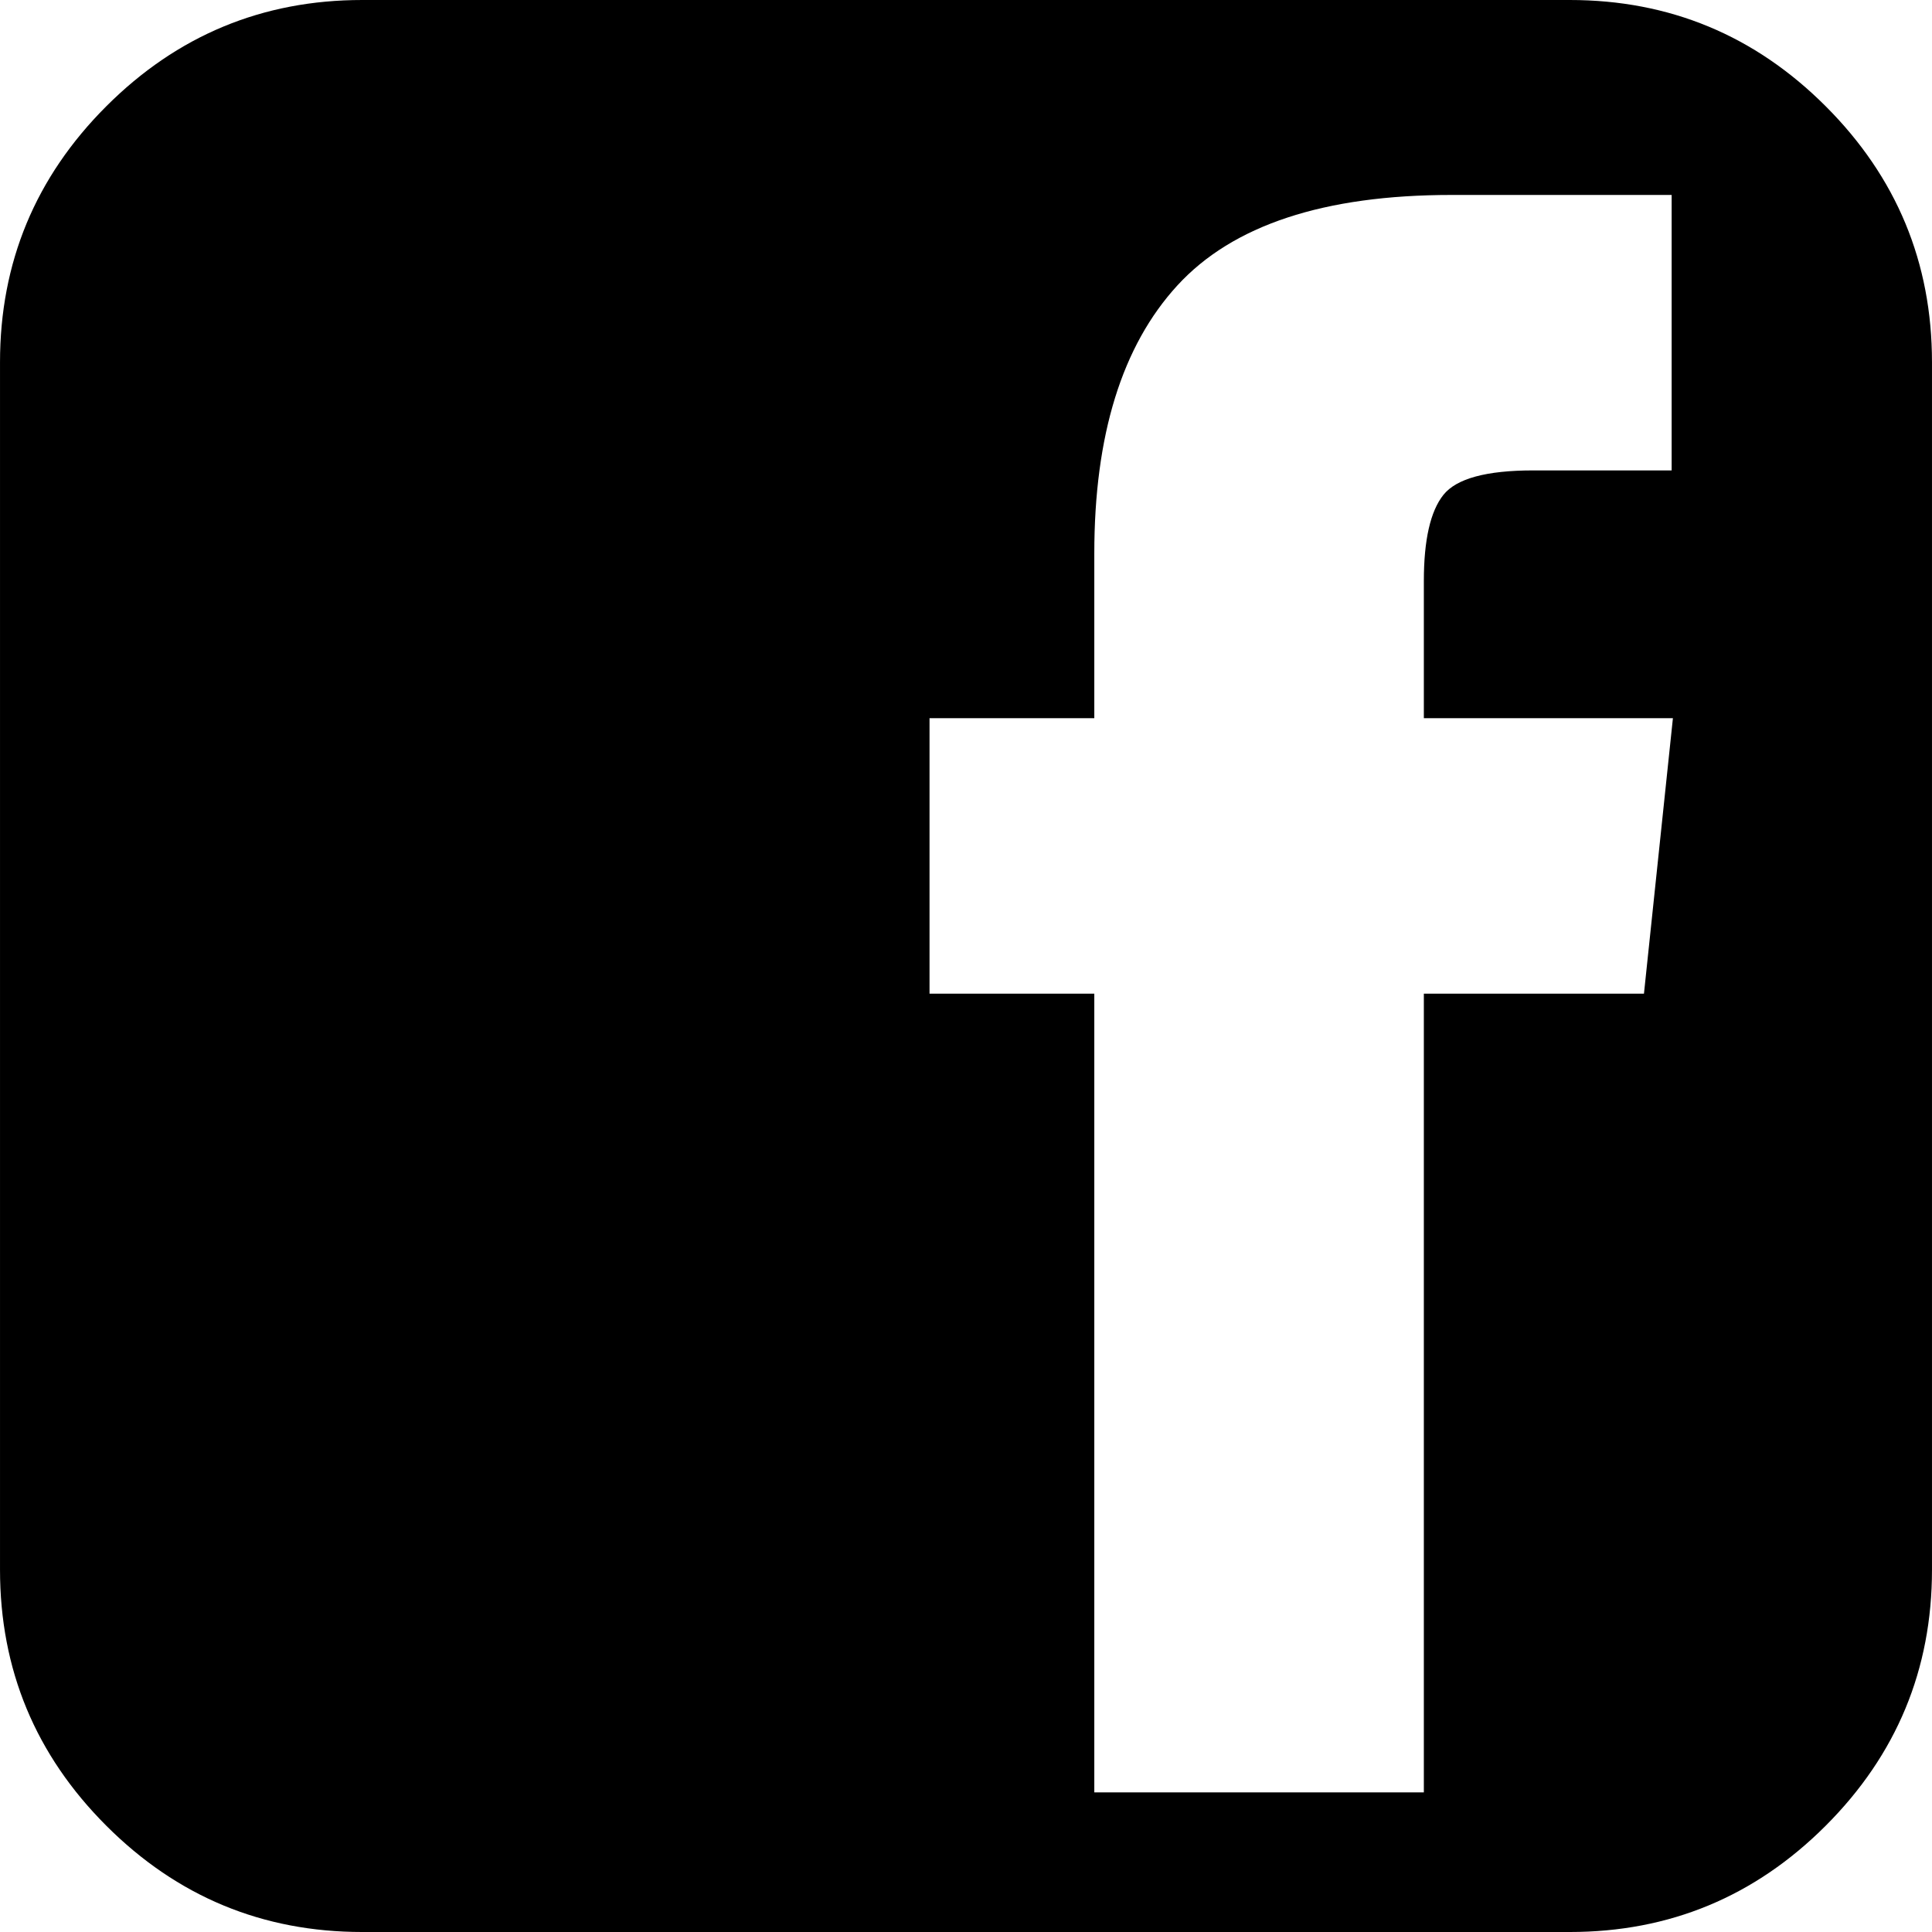
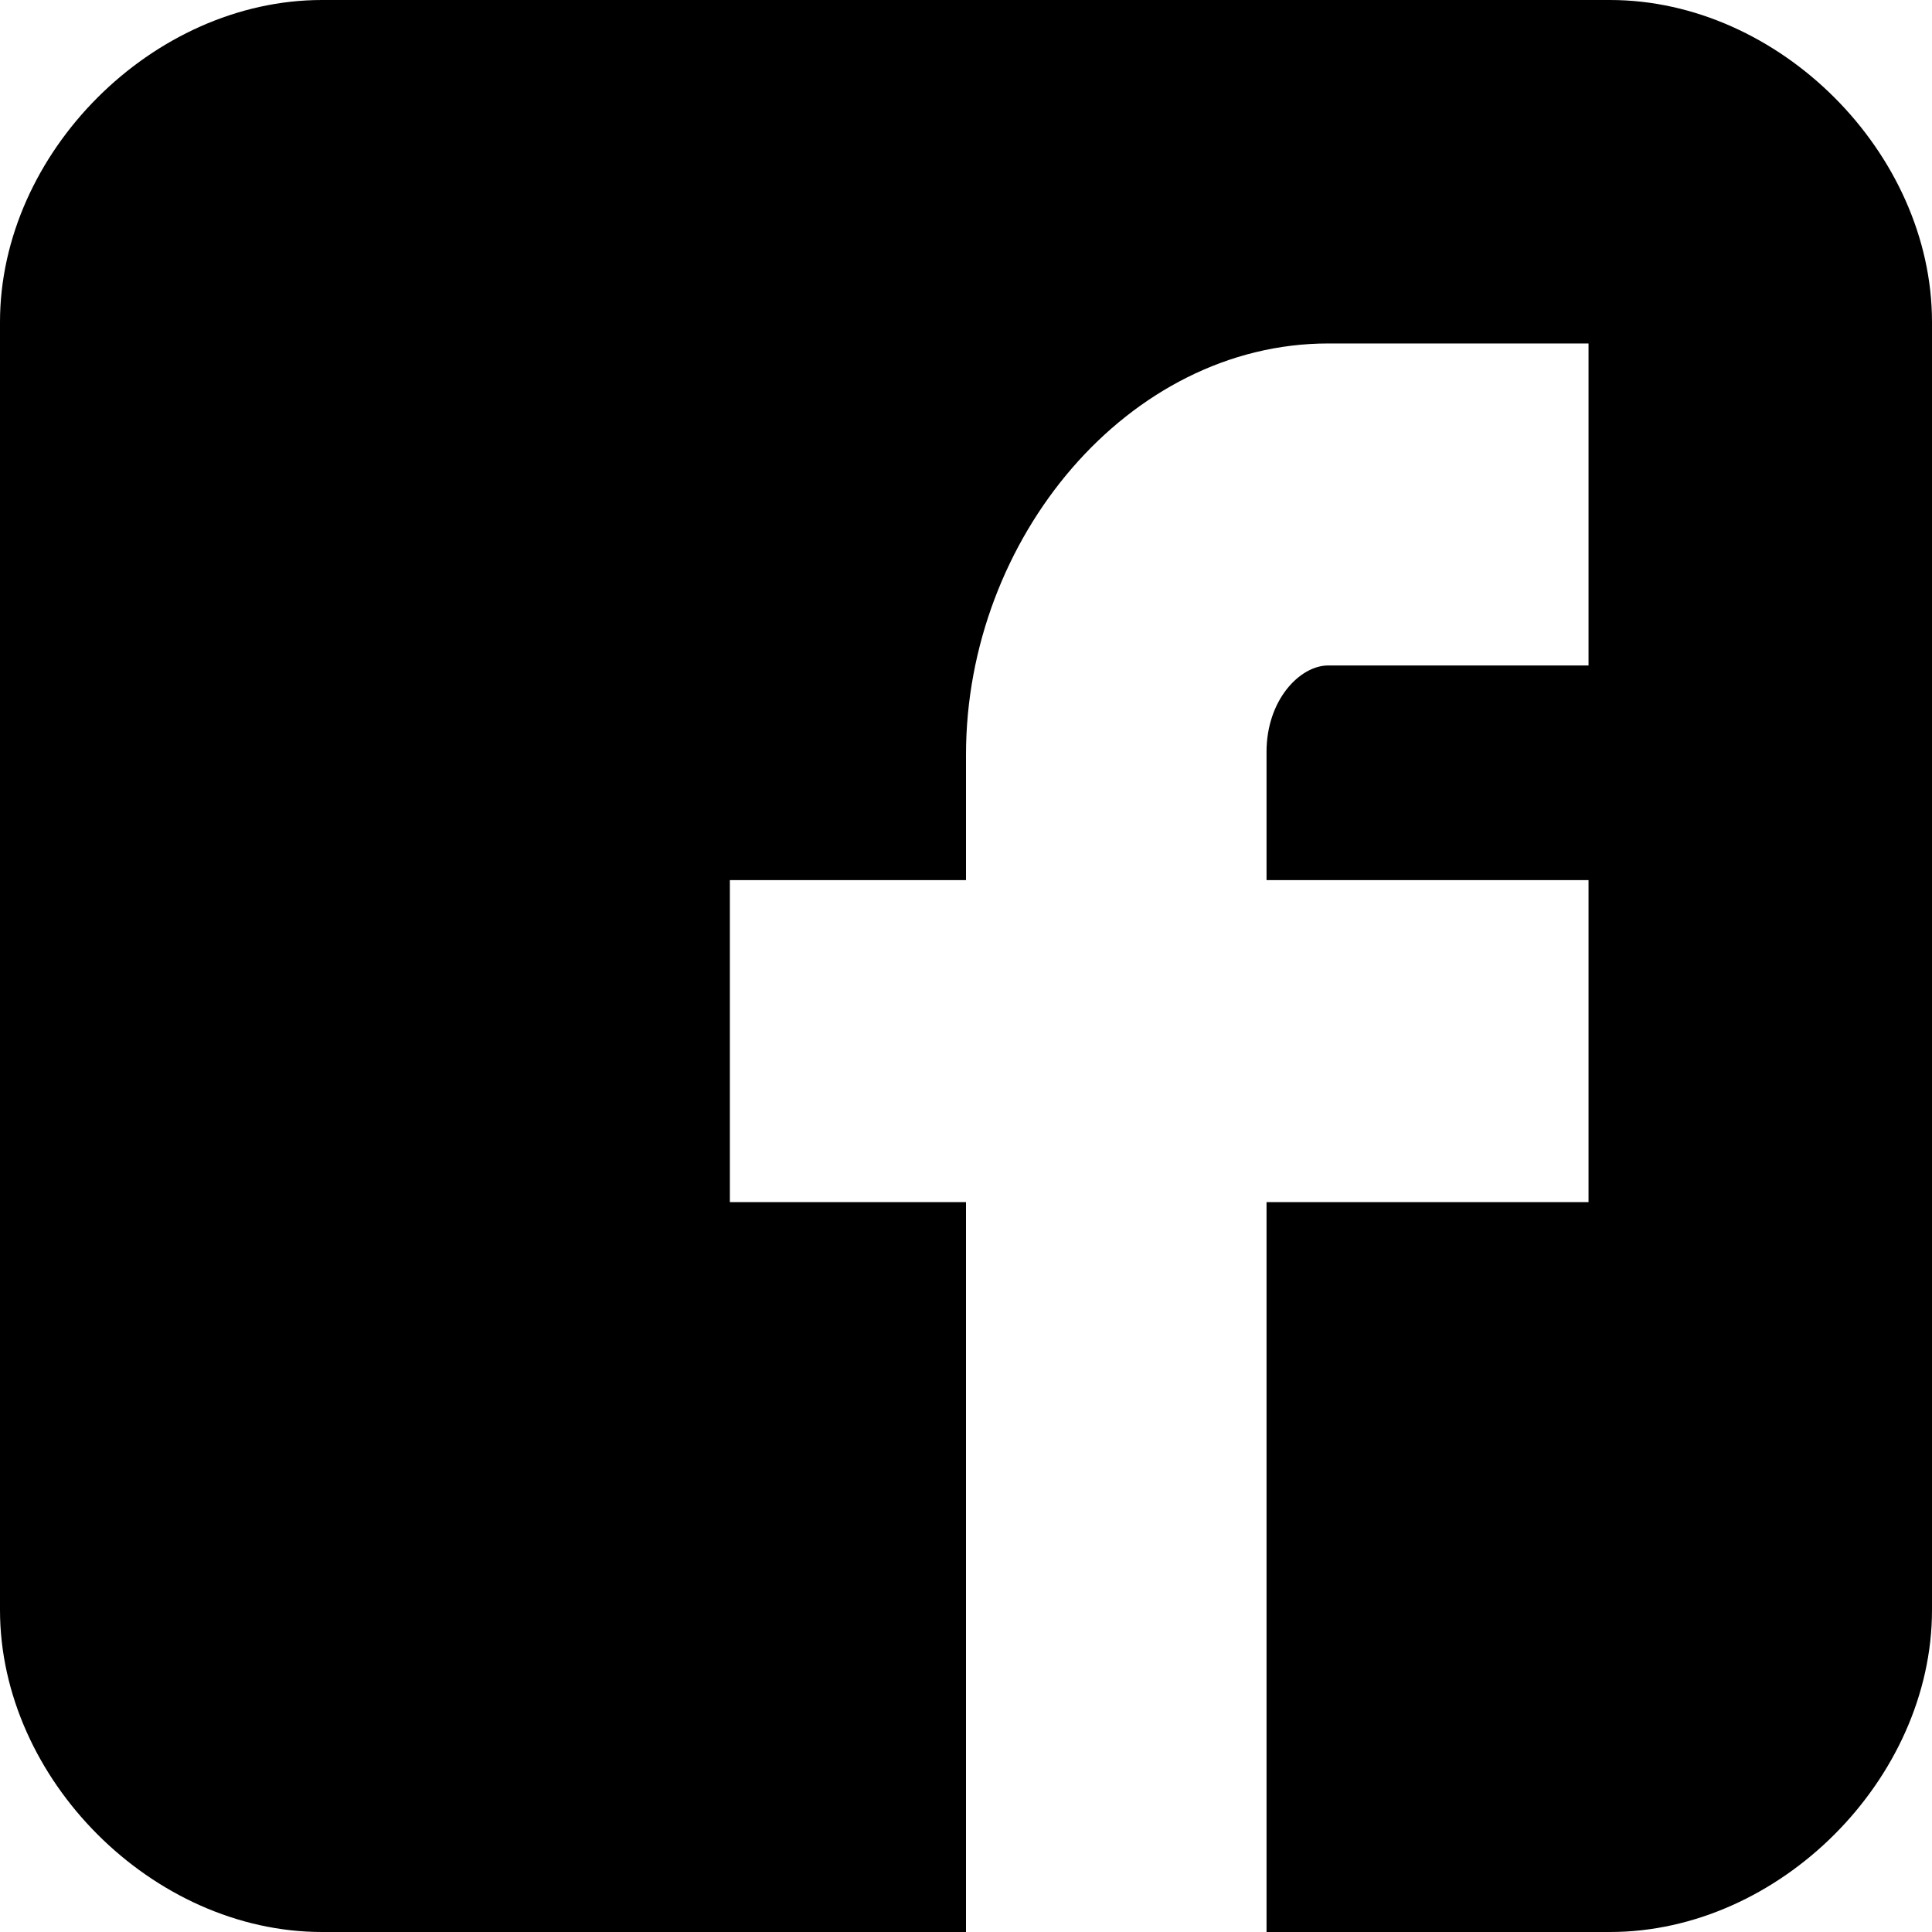
- <svg xmlns="http://www.w3.org/2000/svg" version="1.1" id="Capa_1" x="0px" y="0px" width="438.536px" height="438.536px" viewBox="0 0 438.536 438.536" style="enable-background:new 0 0 438.536 438.536;" xml:space="preserve">
+ <svg xmlns="http://www.w3.org/2000/svg" version="1.1" id="Capa_1" x="0px" y="0px" width="90px" height="90px" viewBox="0 0 90 90" style="enable-background:new 0 0 90 90;" xml:space="preserve">
  <g>
-     <path d="M414.41,24.123C398.333,8.042,378.963,0,356.315,0H82.228C59.58,0,40.21,8.042,24.126,24.123   C8.045,40.207,0.003,59.576,0.003,82.225v274.084c0,22.647,8.042,42.018,24.123,58.102c16.084,16.084,35.454,24.126,58.102,24.126   h274.084c22.648,0,42.018-8.042,58.095-24.126c16.084-16.084,24.126-35.454,24.126-58.102V82.225   C438.532,59.576,430.49,40.204,414.41,24.123z M373.155,225.548h-49.963V406.84h-74.802V225.548H210.99V163.02h37.401v-37.402   c0-26.838,6.283-47.107,18.843-60.813c12.559-13.706,33.304-20.555,62.242-20.555h49.963v62.526h-31.401   c-10.663,0-17.467,1.853-20.417,5.568c-2.949,3.711-4.428,10.23-4.428,19.558v31.119h56.534L373.155,225.548z" />
+     <path id="Facebook__x28_alt_x29_" d="M90,15.001C90,7.119,82.884,0,75,0H15C7.116,0,0,7.119,0,15.001v59.998   C0,82.881,7.116,90,15.001,90H45V56H34V41h11v-5.844C45,25.077,52.568,16,61.875,16H74v15H61.875C60.548,31,59,32.611,59,35.024V41   h15v15H59v34h16c7.884,0,15-7.119,15-15.001V15.001z" />
  </g>
  <g>
</g>
  <g>
</g>
  <g>
</g>
  <g>
</g>
  <g>
</g>
  <g>
</g>
  <g>
</g>
  <g>
</g>
  <g>
</g>
  <g>
</g>
  <g>
</g>
  <g>
</g>
  <g>
</g>
  <g>
</g>
  <g>
</g>
</svg>
